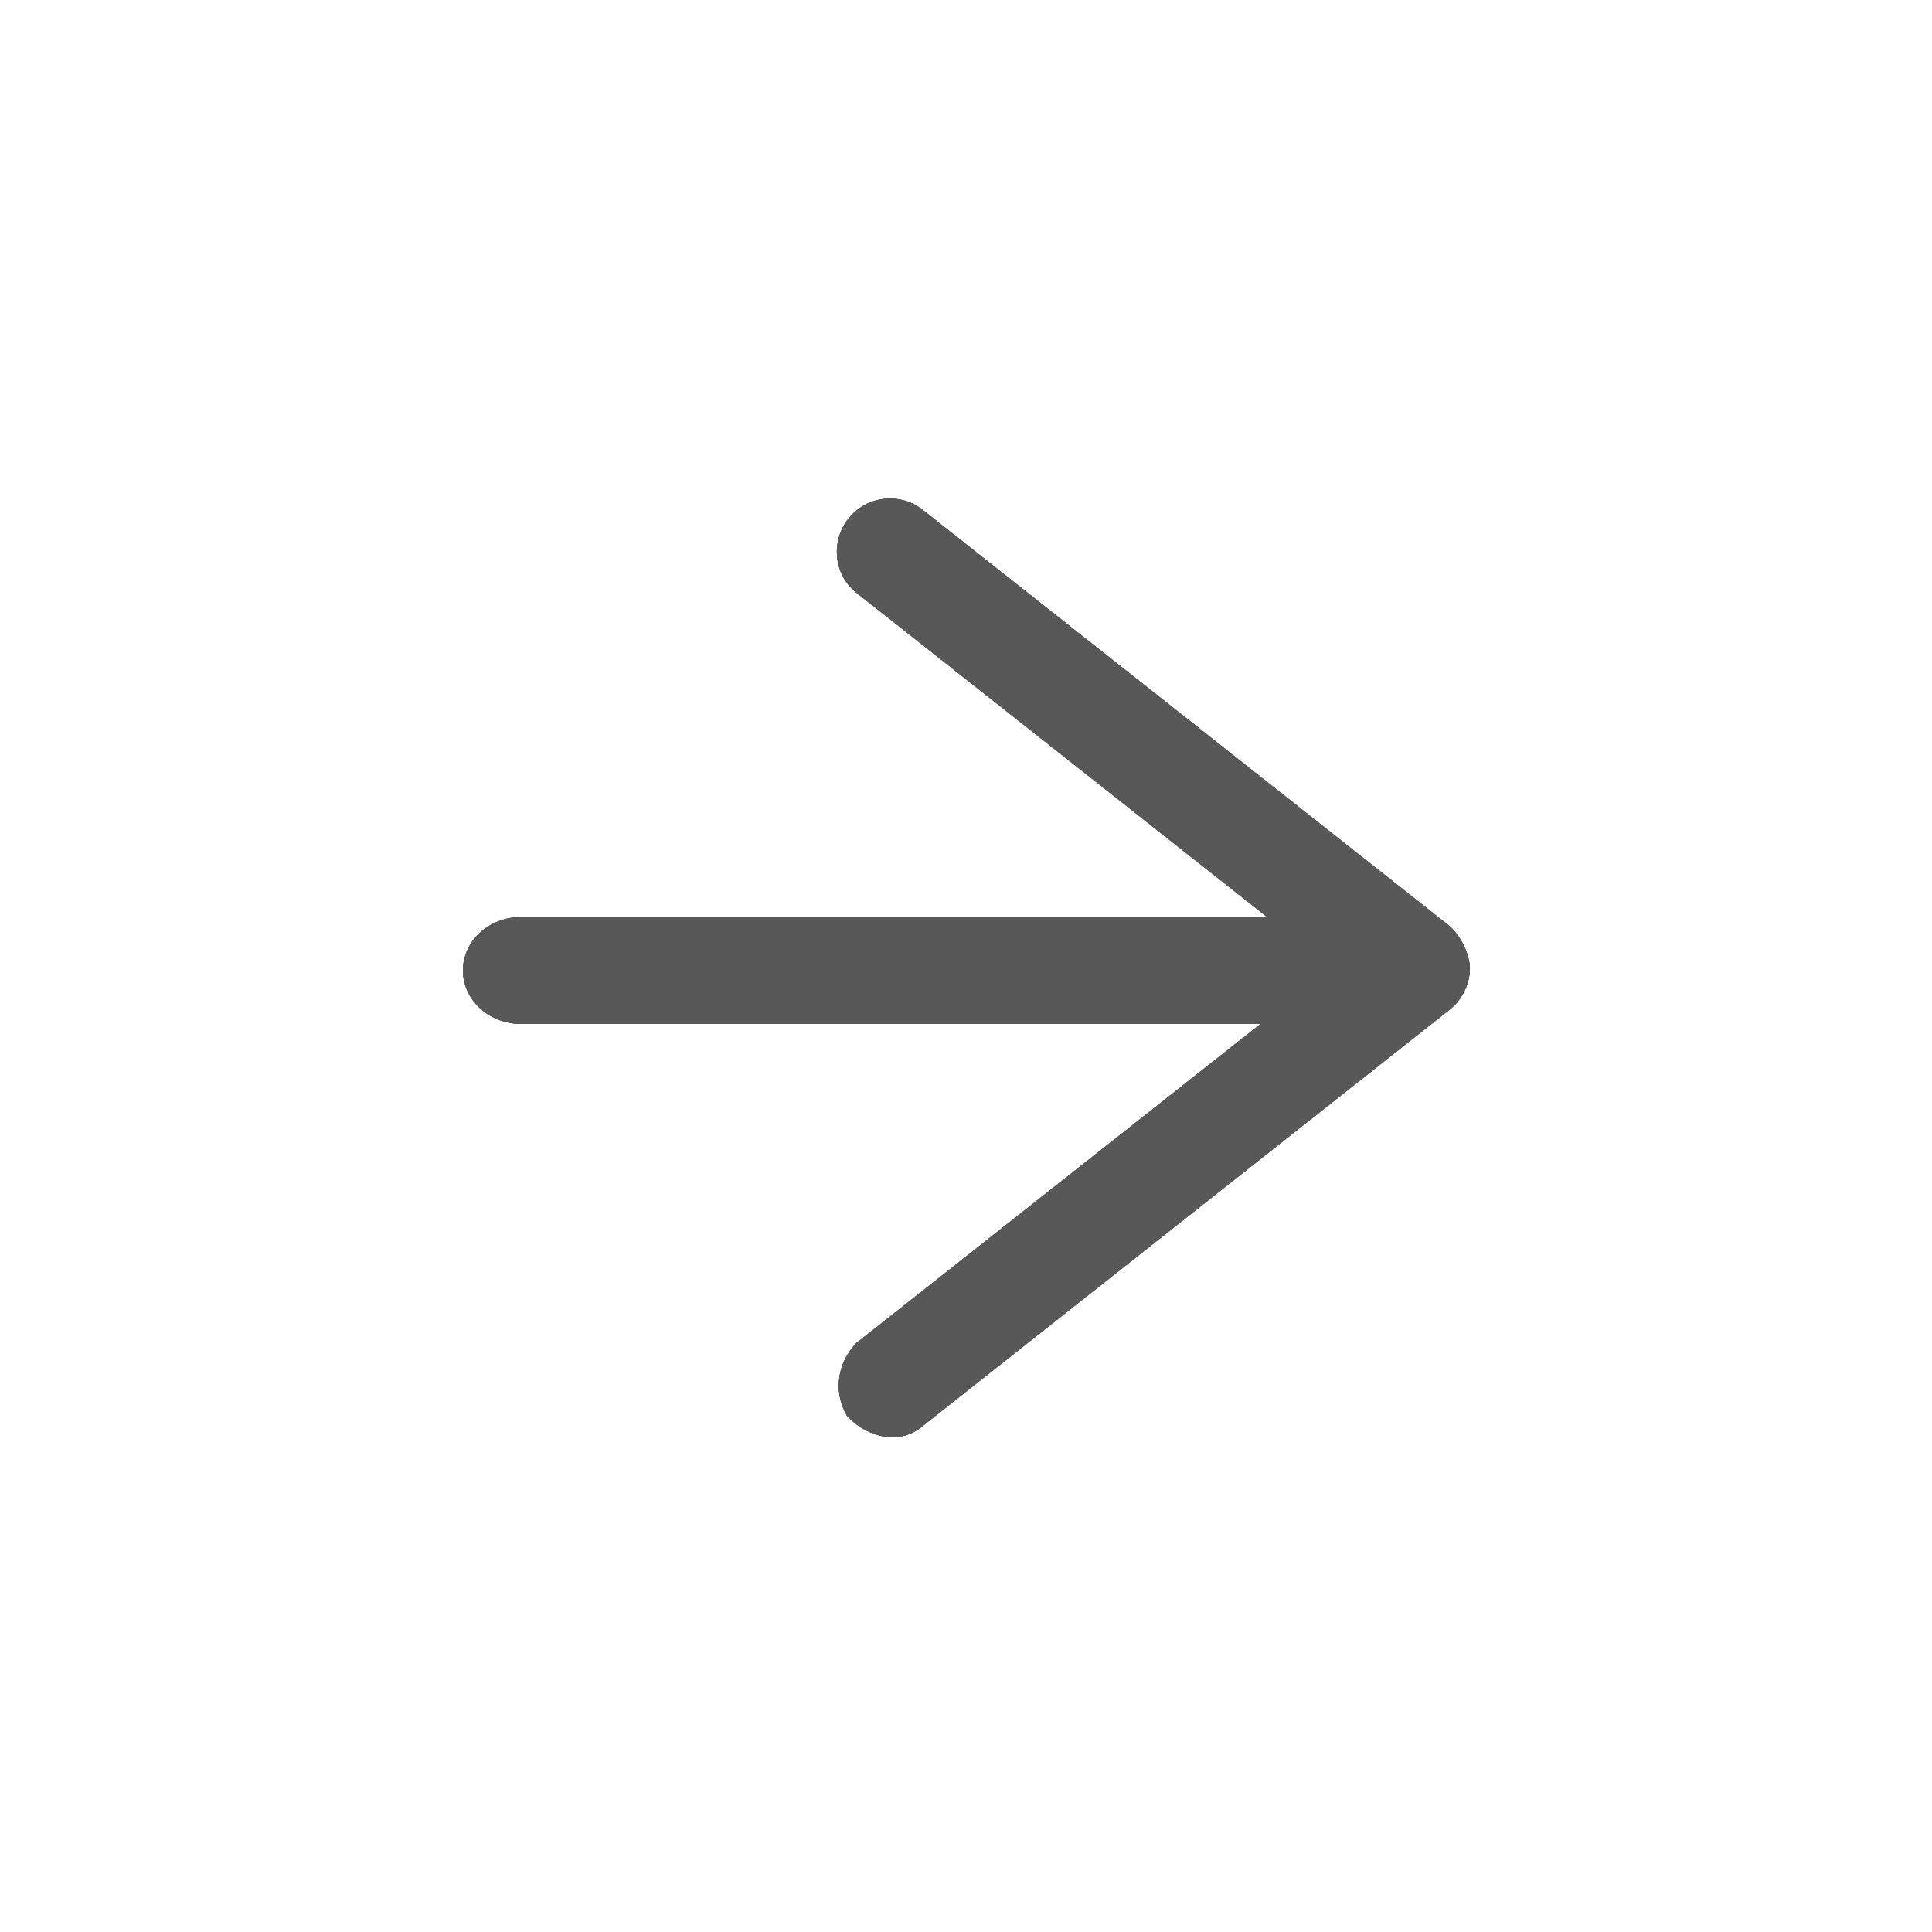
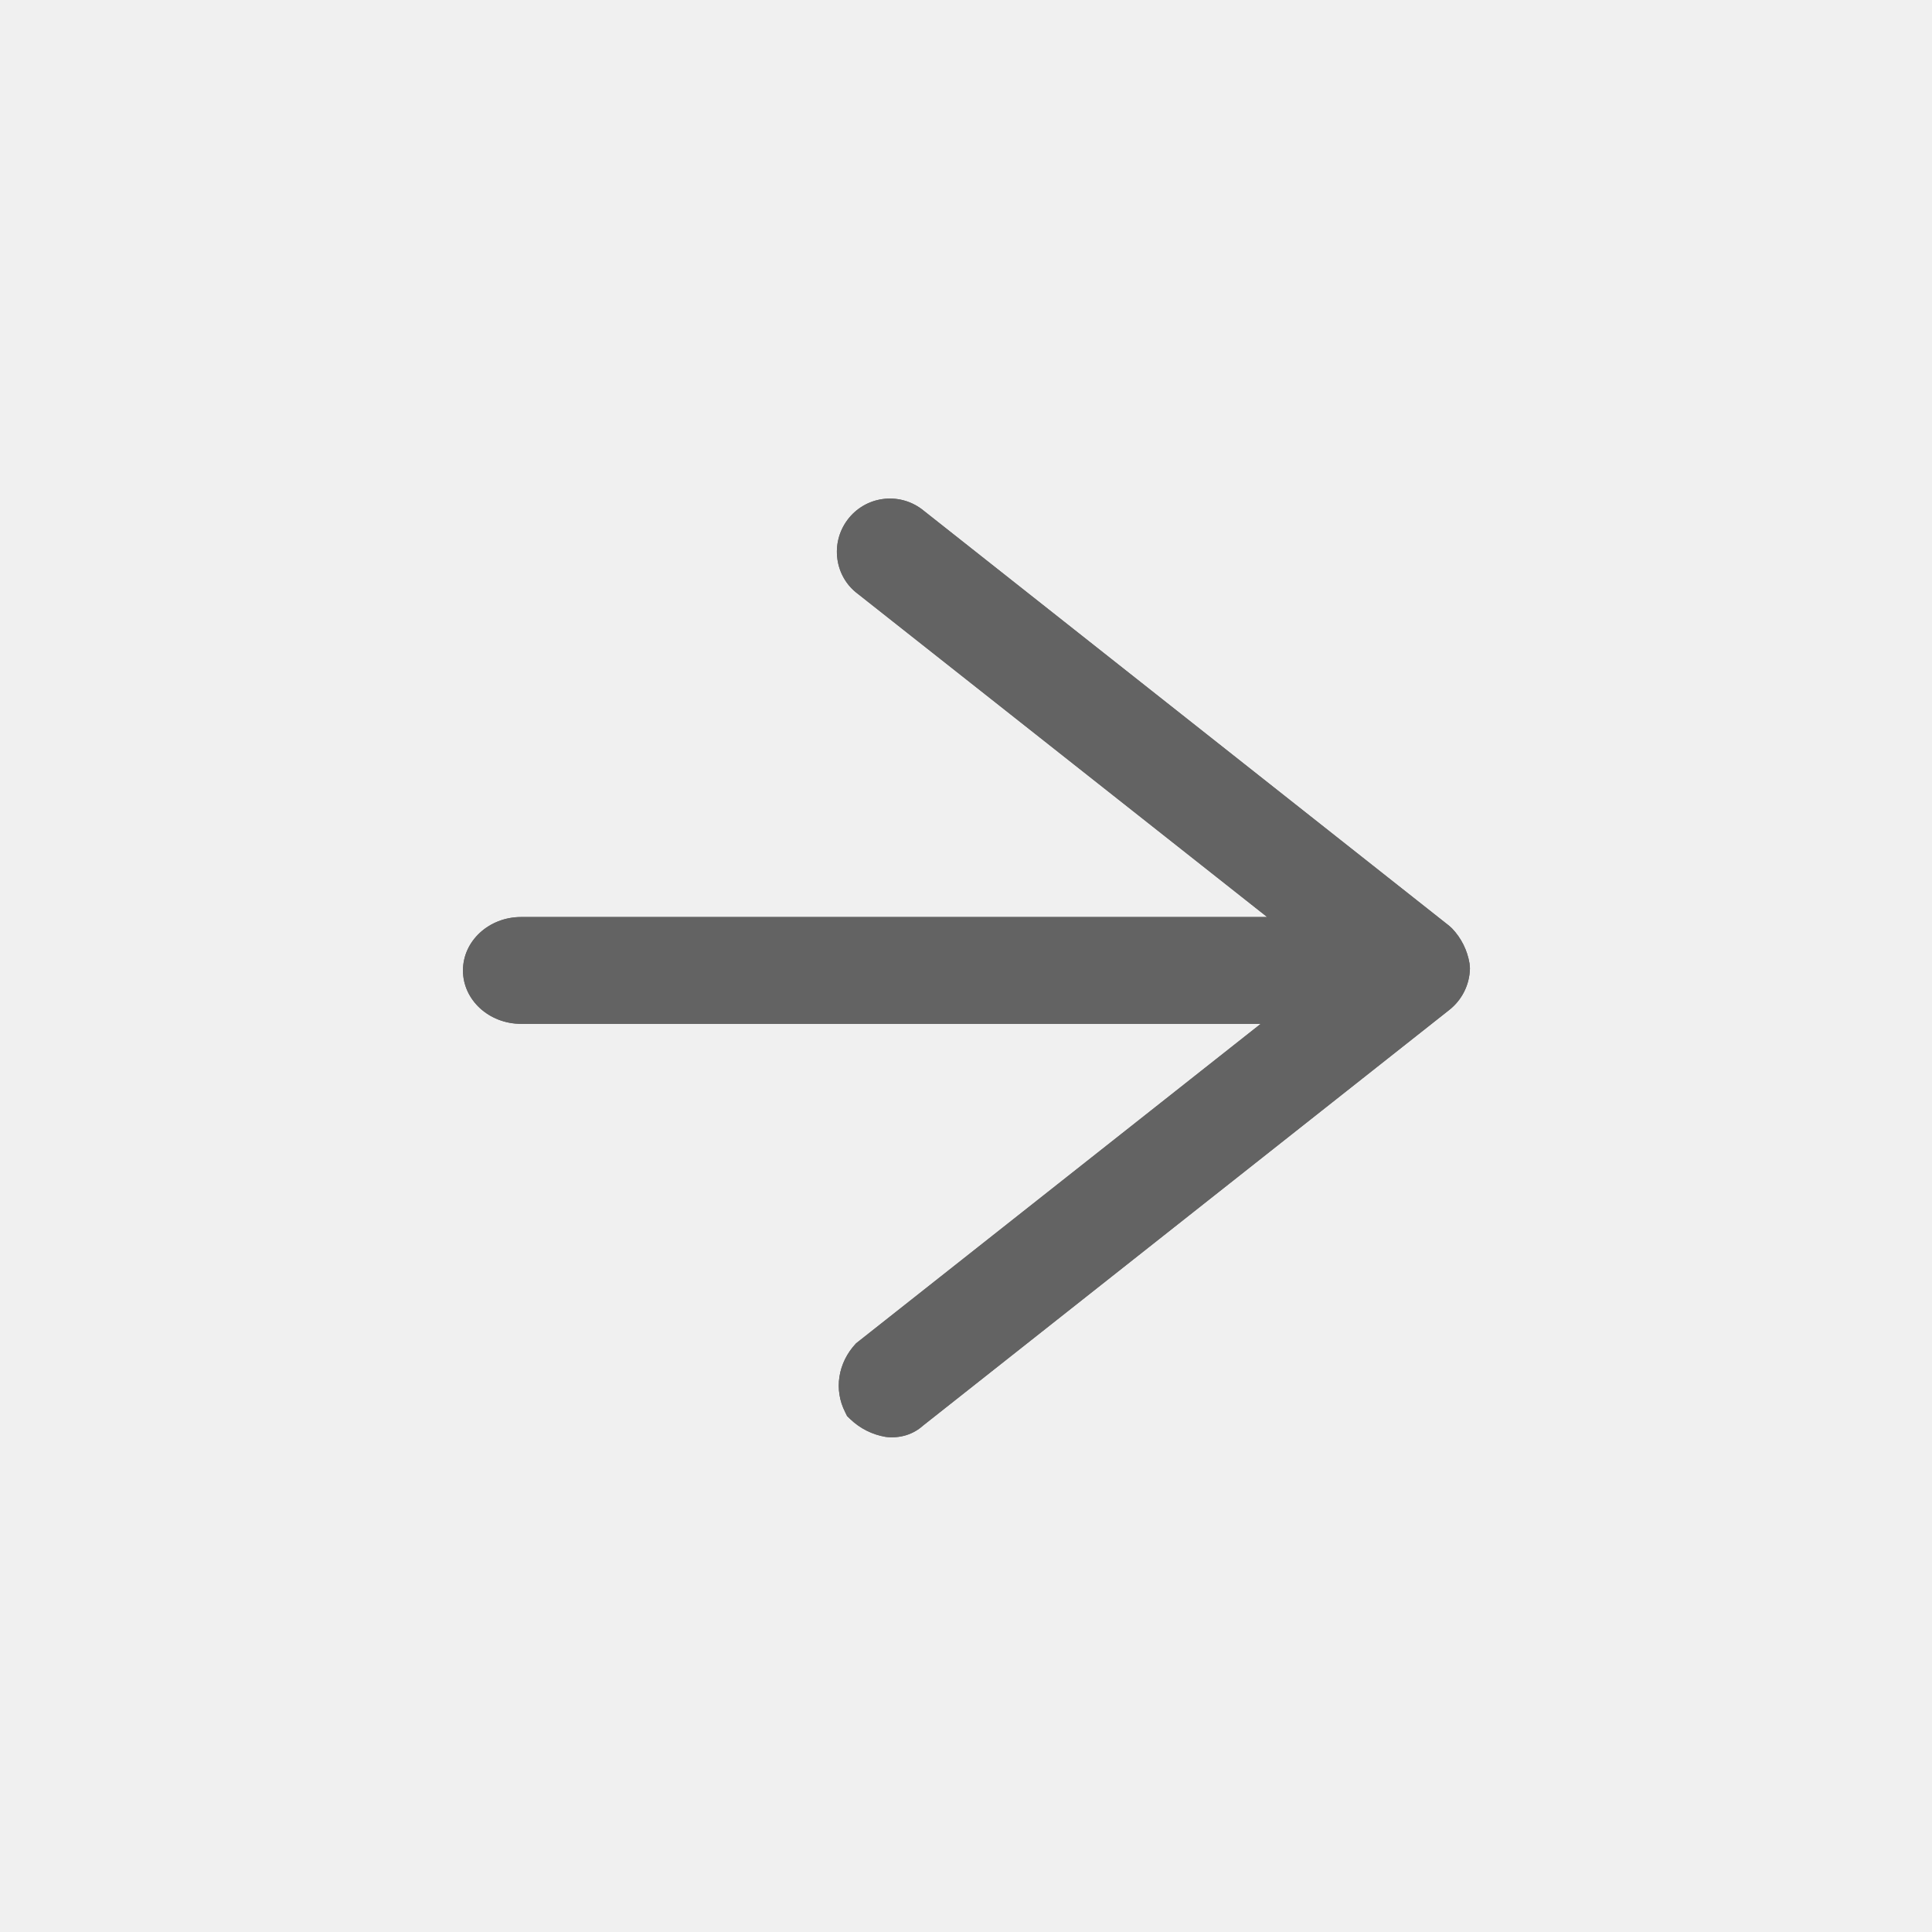
- <svg xmlns="http://www.w3.org/2000/svg" xmlns:xlink="http://www.w3.org/1999/xlink" width="20px" height="20px" viewBox="0 0 20 20" version="1.1">
+ <svg xmlns="http://www.w3.org/2000/svg" xmlns:xlink="http://www.w3.org/1999/xlink" width="24px" height="24px" viewBox="0 0 24 24" version="1.1">
  <defs>
-     <rect id="path-1" x="0" y="0" width="896" height="1482" rx="8" />
-     <path d="M8.258,5.438 L0.602,5.438 C0.269,5.438 0,5.19 0,4.885 C0,4.579 0.269,4.332 0.602,4.332 L8.325,4.332 L4.085,0.984 C3.848,0.807 3.799,0.462 3.981,0.22 C4.163,-0.023 4.507,-0.072 4.75,0.11 L10.21,4.423 L10.238,4.449 C10.334,4.549 10.398,4.676 10.42,4.813 L10.424,4.863 C10.421,5.032 10.342,5.191 10.208,5.295 L4.764,9.596 C4.661,9.688 4.524,9.732 4.375,9.713 C4.238,9.69 4.111,9.627 4.011,9.531 L3.977,9.498 L3.955,9.456 C3.839,9.226 3.879,8.948 4.069,8.745 L8.258,5.438 Z" id="path-3" />
-     <path d="M8.258,5.438 L0.602,5.438 C0.269,5.438 0,5.19 0,4.885 C0,4.579 0.269,4.332 0.602,4.332 L8.325,4.332 L4.085,0.984 C3.848,0.807 3.799,0.462 3.981,0.22 C4.163,-0.023 4.507,-0.072 4.75,0.11 L10.21,4.423 L10.238,4.449 C10.334,4.549 10.398,4.676 10.42,4.813 L10.424,4.863 C10.421,5.032 10.342,5.191 10.208,5.295 L4.764,9.596 C4.661,9.688 4.524,9.732 4.375,9.713 C4.238,9.69 4.111,9.627 4.011,9.531 L3.977,9.498 L3.955,9.456 C3.839,9.226 3.879,8.948 4.069,8.745 L8.258,5.438 Z" id="path-5" />
+     <path d="M9.91,6.525 L0.722,6.525 C0.323,6.525 0,6.228 0,5.862 C0,5.495 0.323,5.198 0.722,5.198 L9.99,5.198 L4.902,1.181 C4.618,0.968 4.559,0.555 4.777,0.264 C4.995,-0.028 5.408,-0.087 5.7,0.132 L12.252,5.308 L12.286,5.339 C12.401,5.459 12.477,5.611 12.504,5.776 L12.509,5.836 C12.505,6.039 12.41,6.229 12.25,6.354 L5.716,11.515 C5.593,11.626 5.428,11.678 5.25,11.656 C5.086,11.628 4.933,11.552 4.813,11.437 L4.772,11.398 L4.747,11.347 C4.607,11.072 4.654,10.738 4.883,10.494 L9.91,6.525 Z" id="path-1" />
  </defs>
-   <g id="Components" stroke="none" stroke-width="1" fill="none" fill-rule="evenodd">
-     <g id="Form-/-Date-picker" transform="translate(-1004, -93)">
-       <rect fill="#F4F6F8" x="0" y="0" width="1747" height="2574" />
+   <g id="Components" stroke="none" stroke-width="1" fill="none" fill-rule="evenodd" opacity="0.9">
+     <g id="Form-/-Date-picker" transform="translate(-1452, -578)">
      <g id="Group-6" transform="translate(724, 55)">
-         <g id="⌘/UIKIT/Background-description">
-           <g id="Group" stroke-width="1" fill-rule="evenodd">
-             <mask id="mask-2" fill="white">
-               <use xlink:href="#path-1" />
-             </mask>
-             <use id="BG" fill="#F4F6F8" xlink:href="#path-1" />
-             <g id="⌘/UIKIT/White" mask="url(#mask-2)" fill="#FFFFFF">
-               <rect id="BG" x="0" y="0" width="896" height="1489" />
-             </g>
-           </g>
-           <text id="Desc:" font-family=".AppleSystemUIFont" font-size="14" font-weight="normal" line-spacing="20" fill="#637381">
-             <tspan x="0" y="1503">Input props</tspan>
-           </text>
-         </g>
-         <g id="Date-Picker-/-Input-Props-02-/-Default" transform="translate(188, 32)">
-           <rect id="Input-Props-bg-[6-12]" stroke="#B4B4B4" fill="#FFFFFF" x="0.5" y="0.5" width="235" height="31" rx="2" />
-           <g id="Date-to-Date-[4h]" transform="translate(12, 6)">
-             <g id="Icon-/-Arrow-/-To" transform="translate(80, 0)">
-               <g id="Fill-/-58595B" transform="translate(4.792627, 5.16129)">
-                 <mask id="mask-4" fill="white">
-                   <use xlink:href="#path-3" />
-                 </mask>
-                 <use id="Mask" fill="#585858" fill-rule="nonzero" xlink:href="#path-3" />
-                 <g id="✱-/-Color-/-Nobel-/-700" mask="url(#mask-4)" fill="#585858">
-                   <g transform="translate(-4.0553, -5.16129)" id="Rectangle-13">
-                     <rect x="0" y="0" width="20" height="20" />
-                   </g>
-                 </g>
-               </g>
-             </g>
-             <g id="Arrow-/-To" transform="translate(80, 0)">
-               <g id="Fill-/-58595B" transform="translate(4.792627, 5.16129)">
-                 <mask id="mask-6" fill="white">
-                   <use xlink:href="#path-5" />
-                 </mask>
-                 <use id="Mask" fill="#585858" fill-rule="nonzero" xlink:href="#path-5" />
-                 <g id="✱-/-Color-/-Nobel-/-700" mask="url(#mask-6)" fill="#585858">
-                   <g transform="translate(-4.0553, -5.16129)" id="Rectangle-13">
-                     <rect x="0" y="0" width="20" height="20" />
+         <g id="Group-9" transform="translate(188, 490)">
+           <g id="Group-10" transform="translate(312, 33)">
+             <g id="Solid/long-arrow-alt-left_export" transform="translate(228, 0)">
+               <g id="Icon-/-Arrow-/-To">
+                 <g id="Fill-/-58595B" transform="translate(5.751152, 6.193548)">
+                   <mask id="mask-2" fill="white">
+                     <use xlink:href="#path-1" />
+                   </mask>
+                   <use id="Mask" fill="#585858" fill-rule="nonzero" xlink:href="#path-1" />
+                   <g mask="url(#mask-2)" fill="#535353" id="orange">
+                     <g transform="translate(-4.866359, -6.193548)">
+                       <rect x="0" y="0" width="24" height="24" />
+                     </g>
                  </g>
                </g>
              </g>
            </g>
          </g>
        </g>
      </g>
    </g>
  </g>
</svg>
